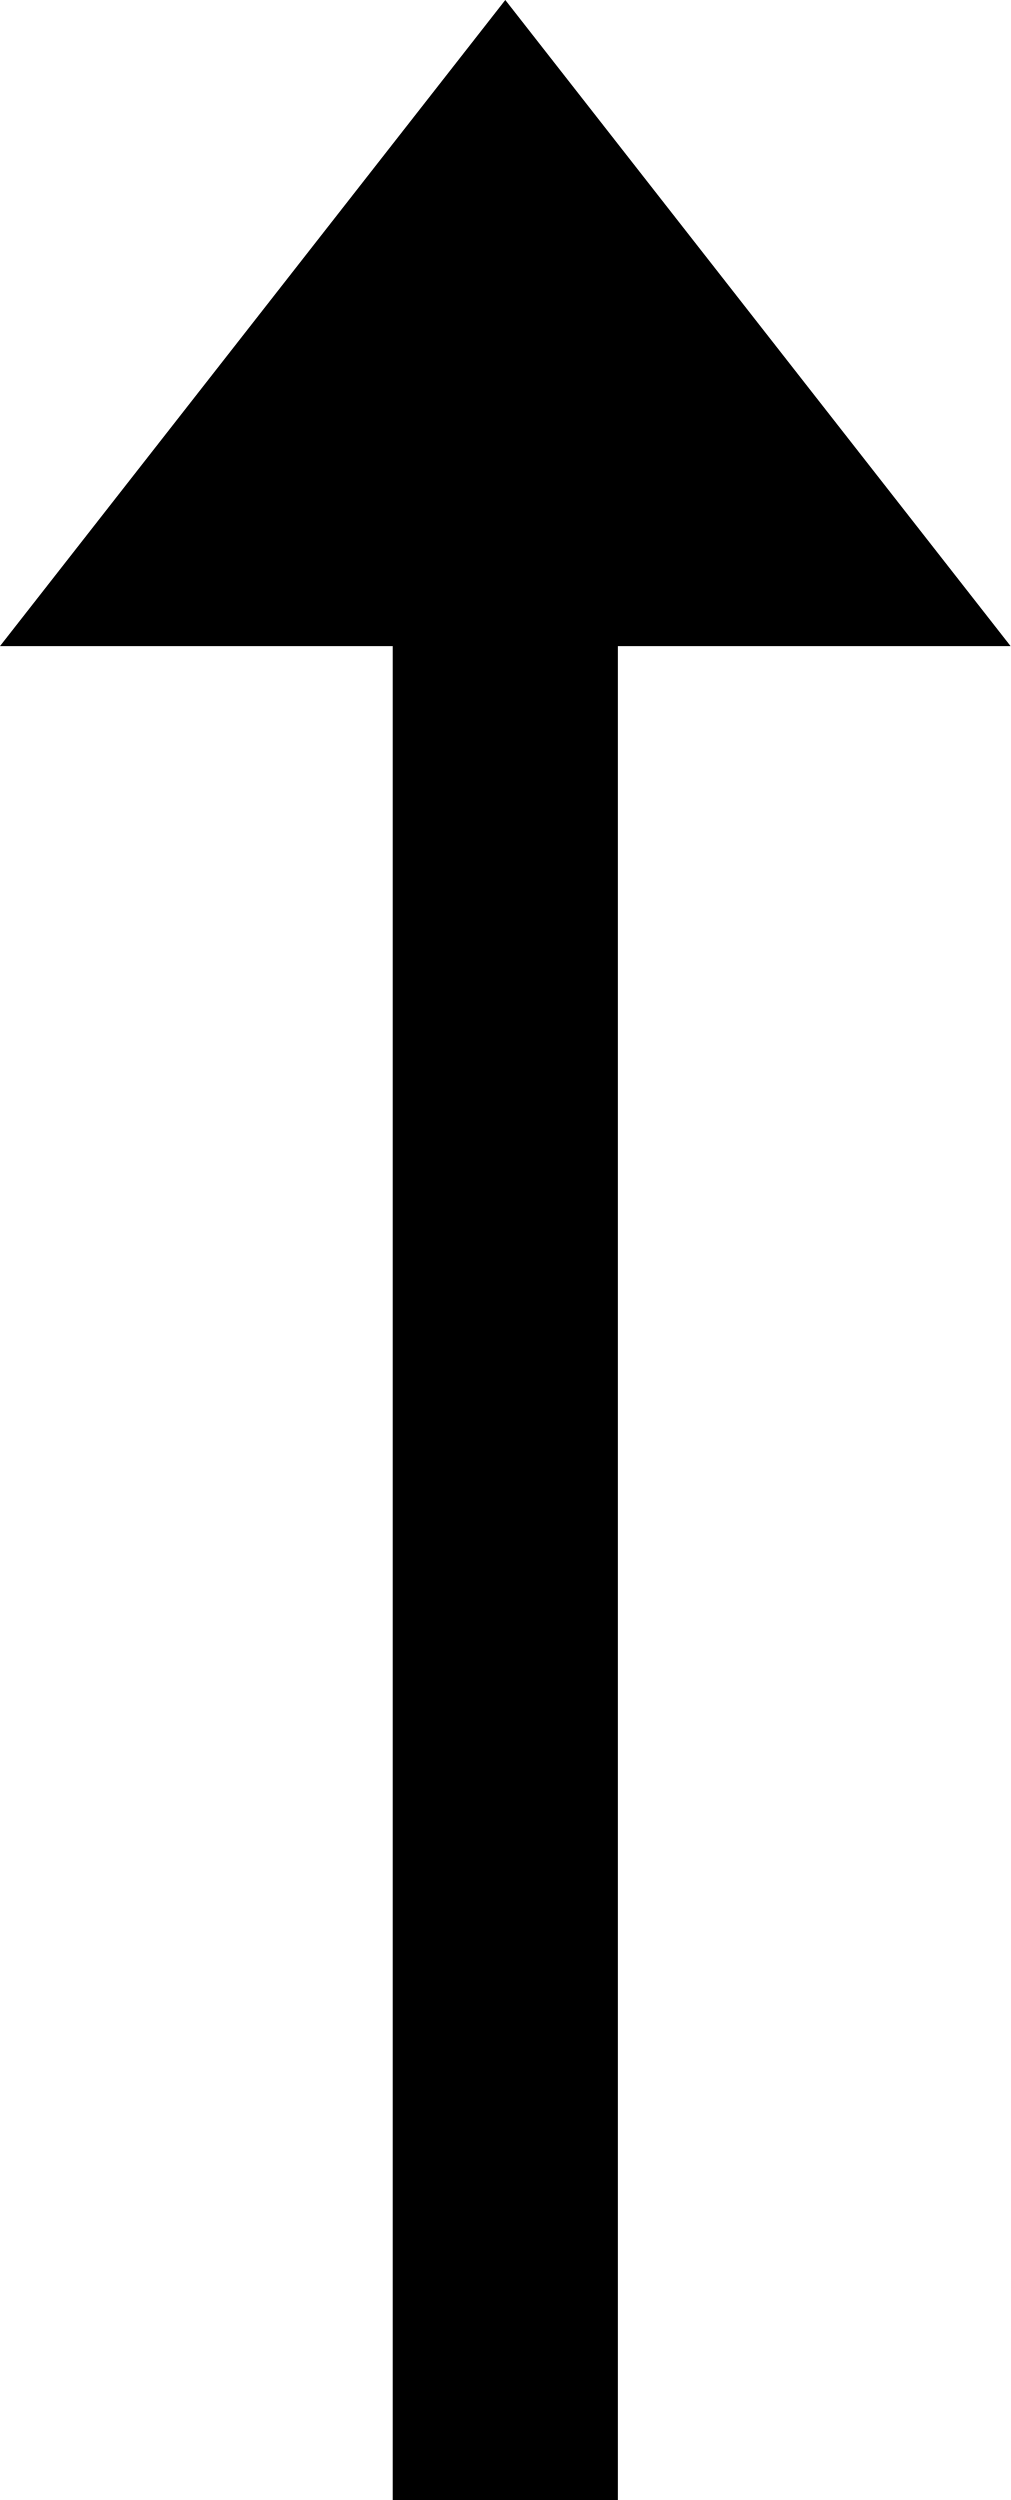
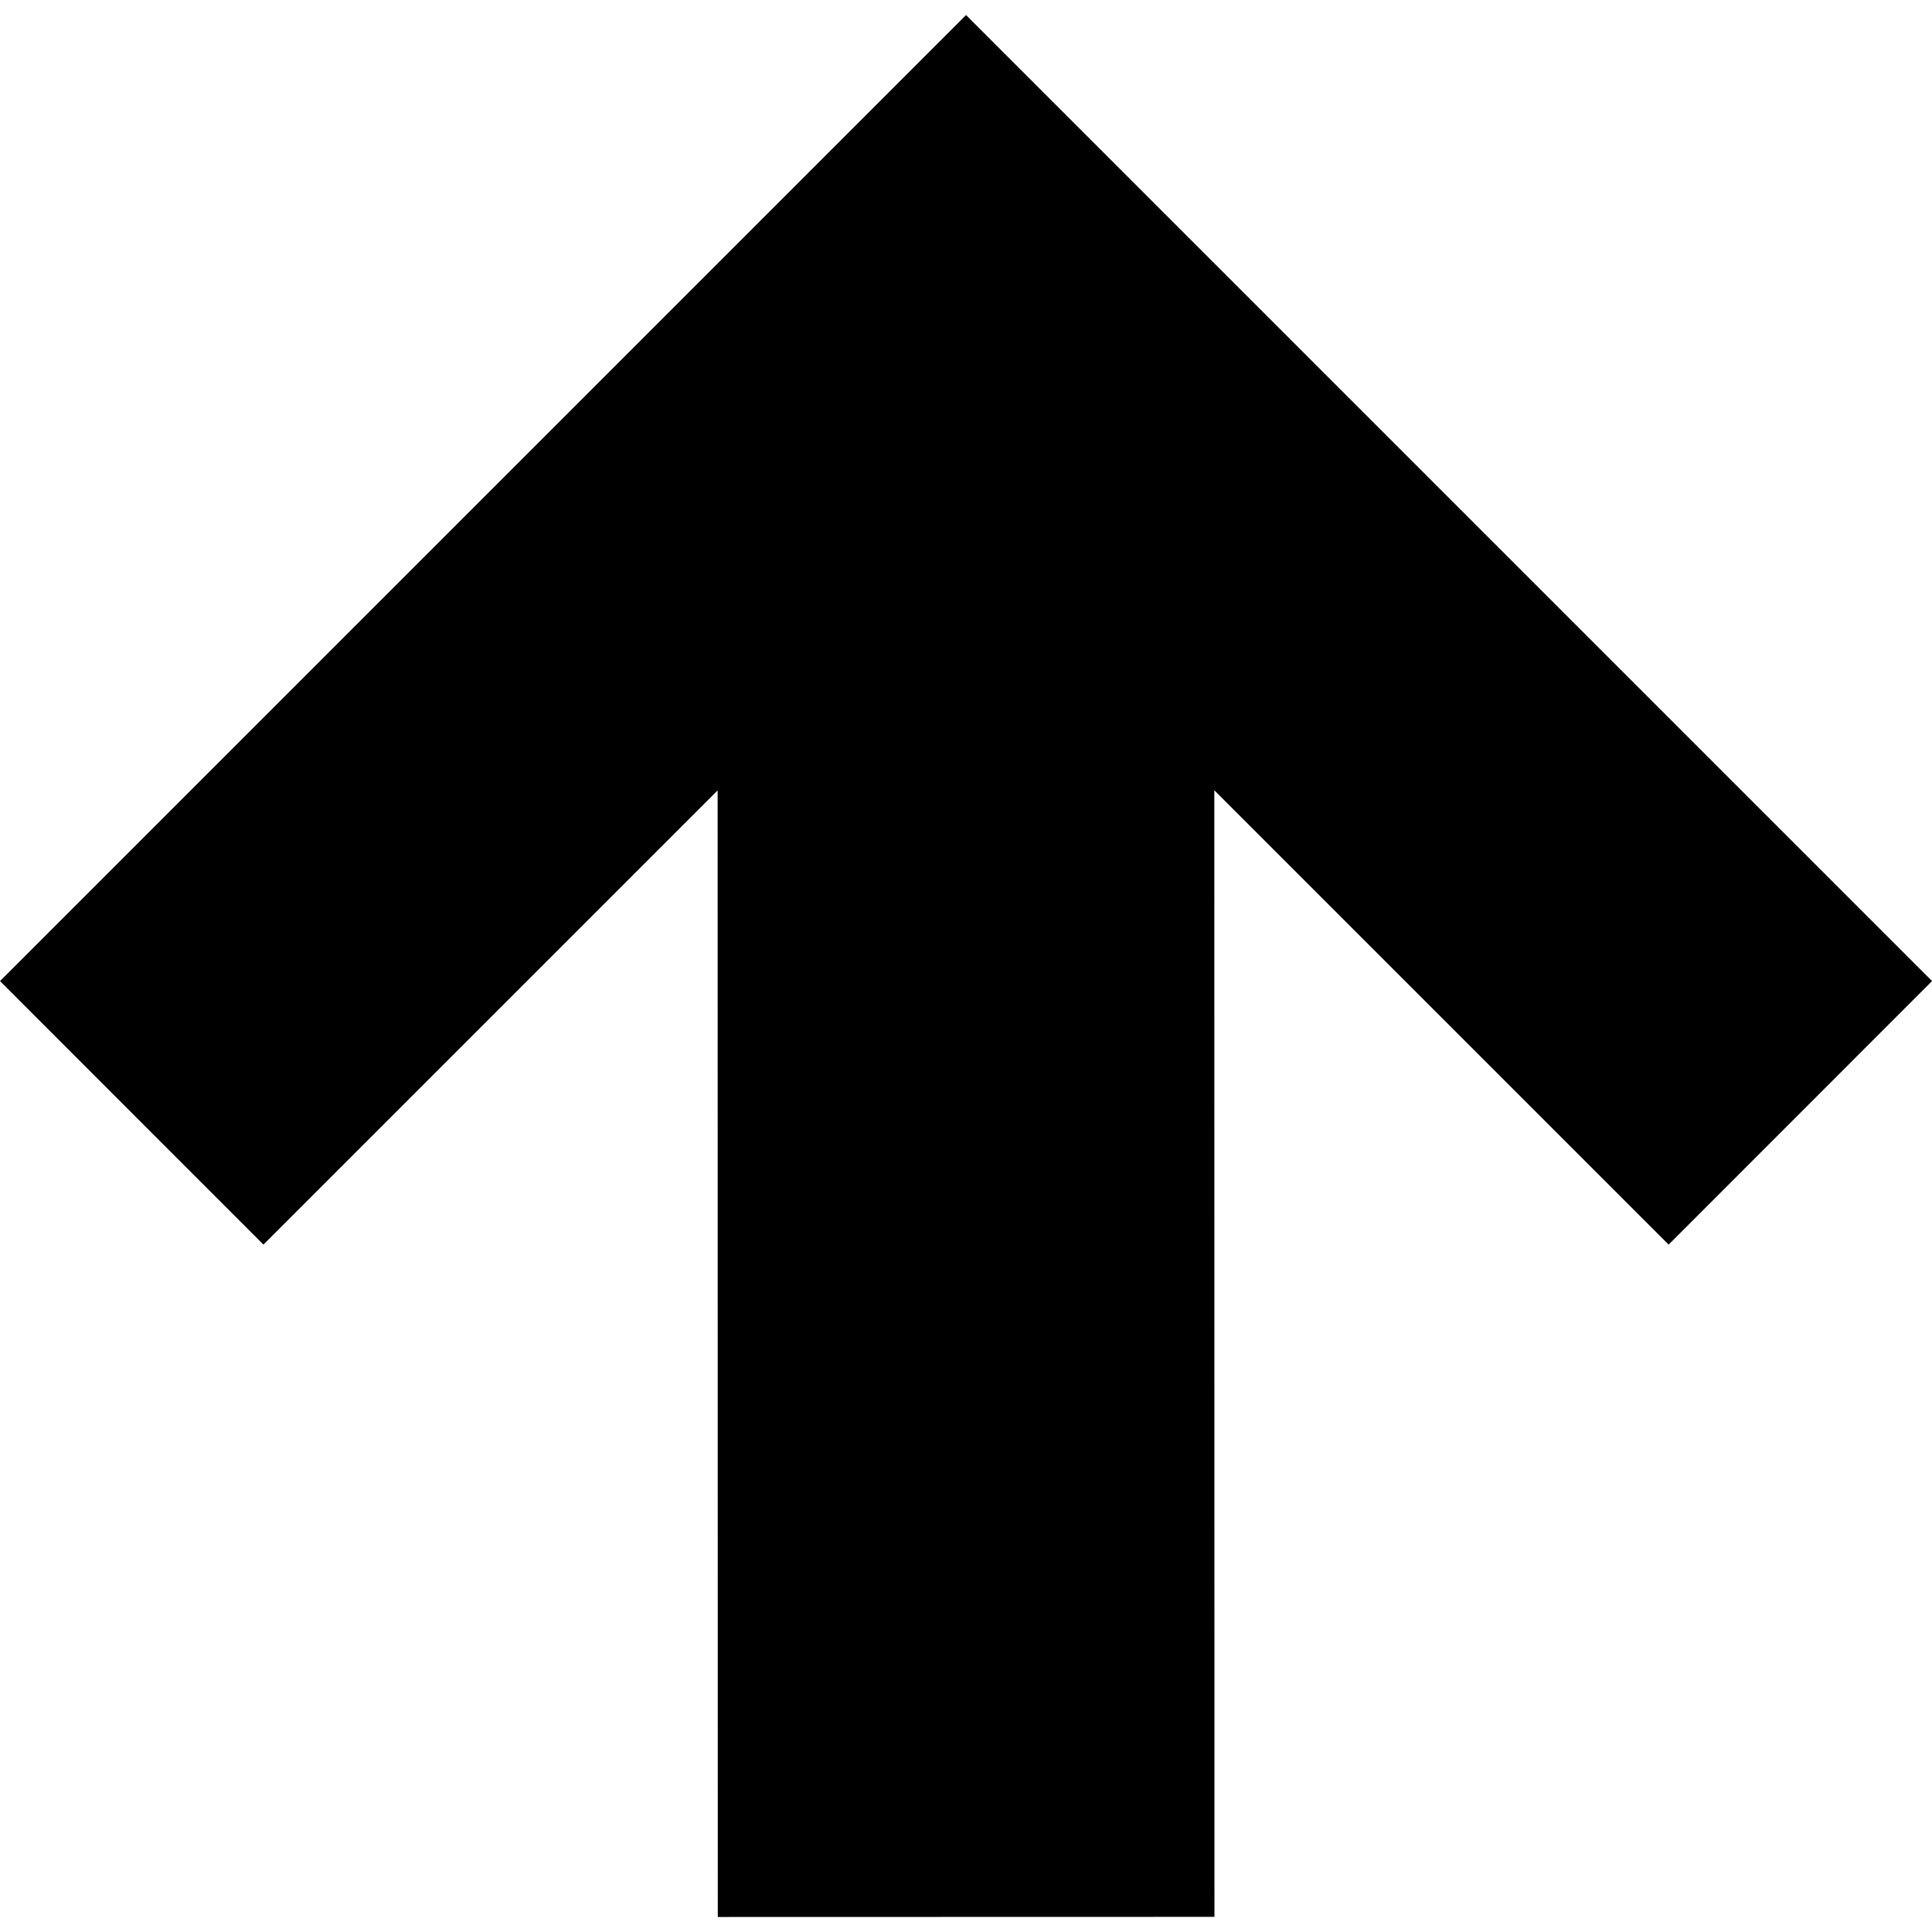
- <svg xmlns="http://www.w3.org/2000/svg" version="1.0" width="364.719" height="902.25" viewBox="0 0 364.719 902.25" id="svg2868" xml:space="preserve">
-   <defs id="defs2874" />
-   <namedview id="base" pagecolor="#ffffff" bordercolor="#666666" borderopacity="1.0" pageopacity="0.0" pageshadow="2" window-width="640" window-height="541" zoom="0.345" cx="372.047" cy="256.668" window-x="75" window-y="152" current-layer="svg2033">
- 			</namedview>
-   <g transform="rotate(90,182.3594,182.3594)" id="Ebene_1">
-     <polygon points="0,182.359 233.178,0 233.178,141.732 902.25,141.732 902.25,222.986 233.178,222.986 233.178,364.719 " id="path2050" />
+ <svg xmlns="http://www.w3.org/2000/svg" width="497.81px" height="497.81px" enable-background="new 0 0 497.812 497.812" version="1.1" viewBox="0 0 497.81 497.81">
+   <g transform="rotate(90 248.91 248.91)">
+     <path d="m203.66 312.91 117.03 117.03-67.906 67.875-248.91-248.91 248.91-248.91 67.906 67.875-117.06 117.06 290.28-0.031 0.031 127.97z" />
  </g>
</svg>
